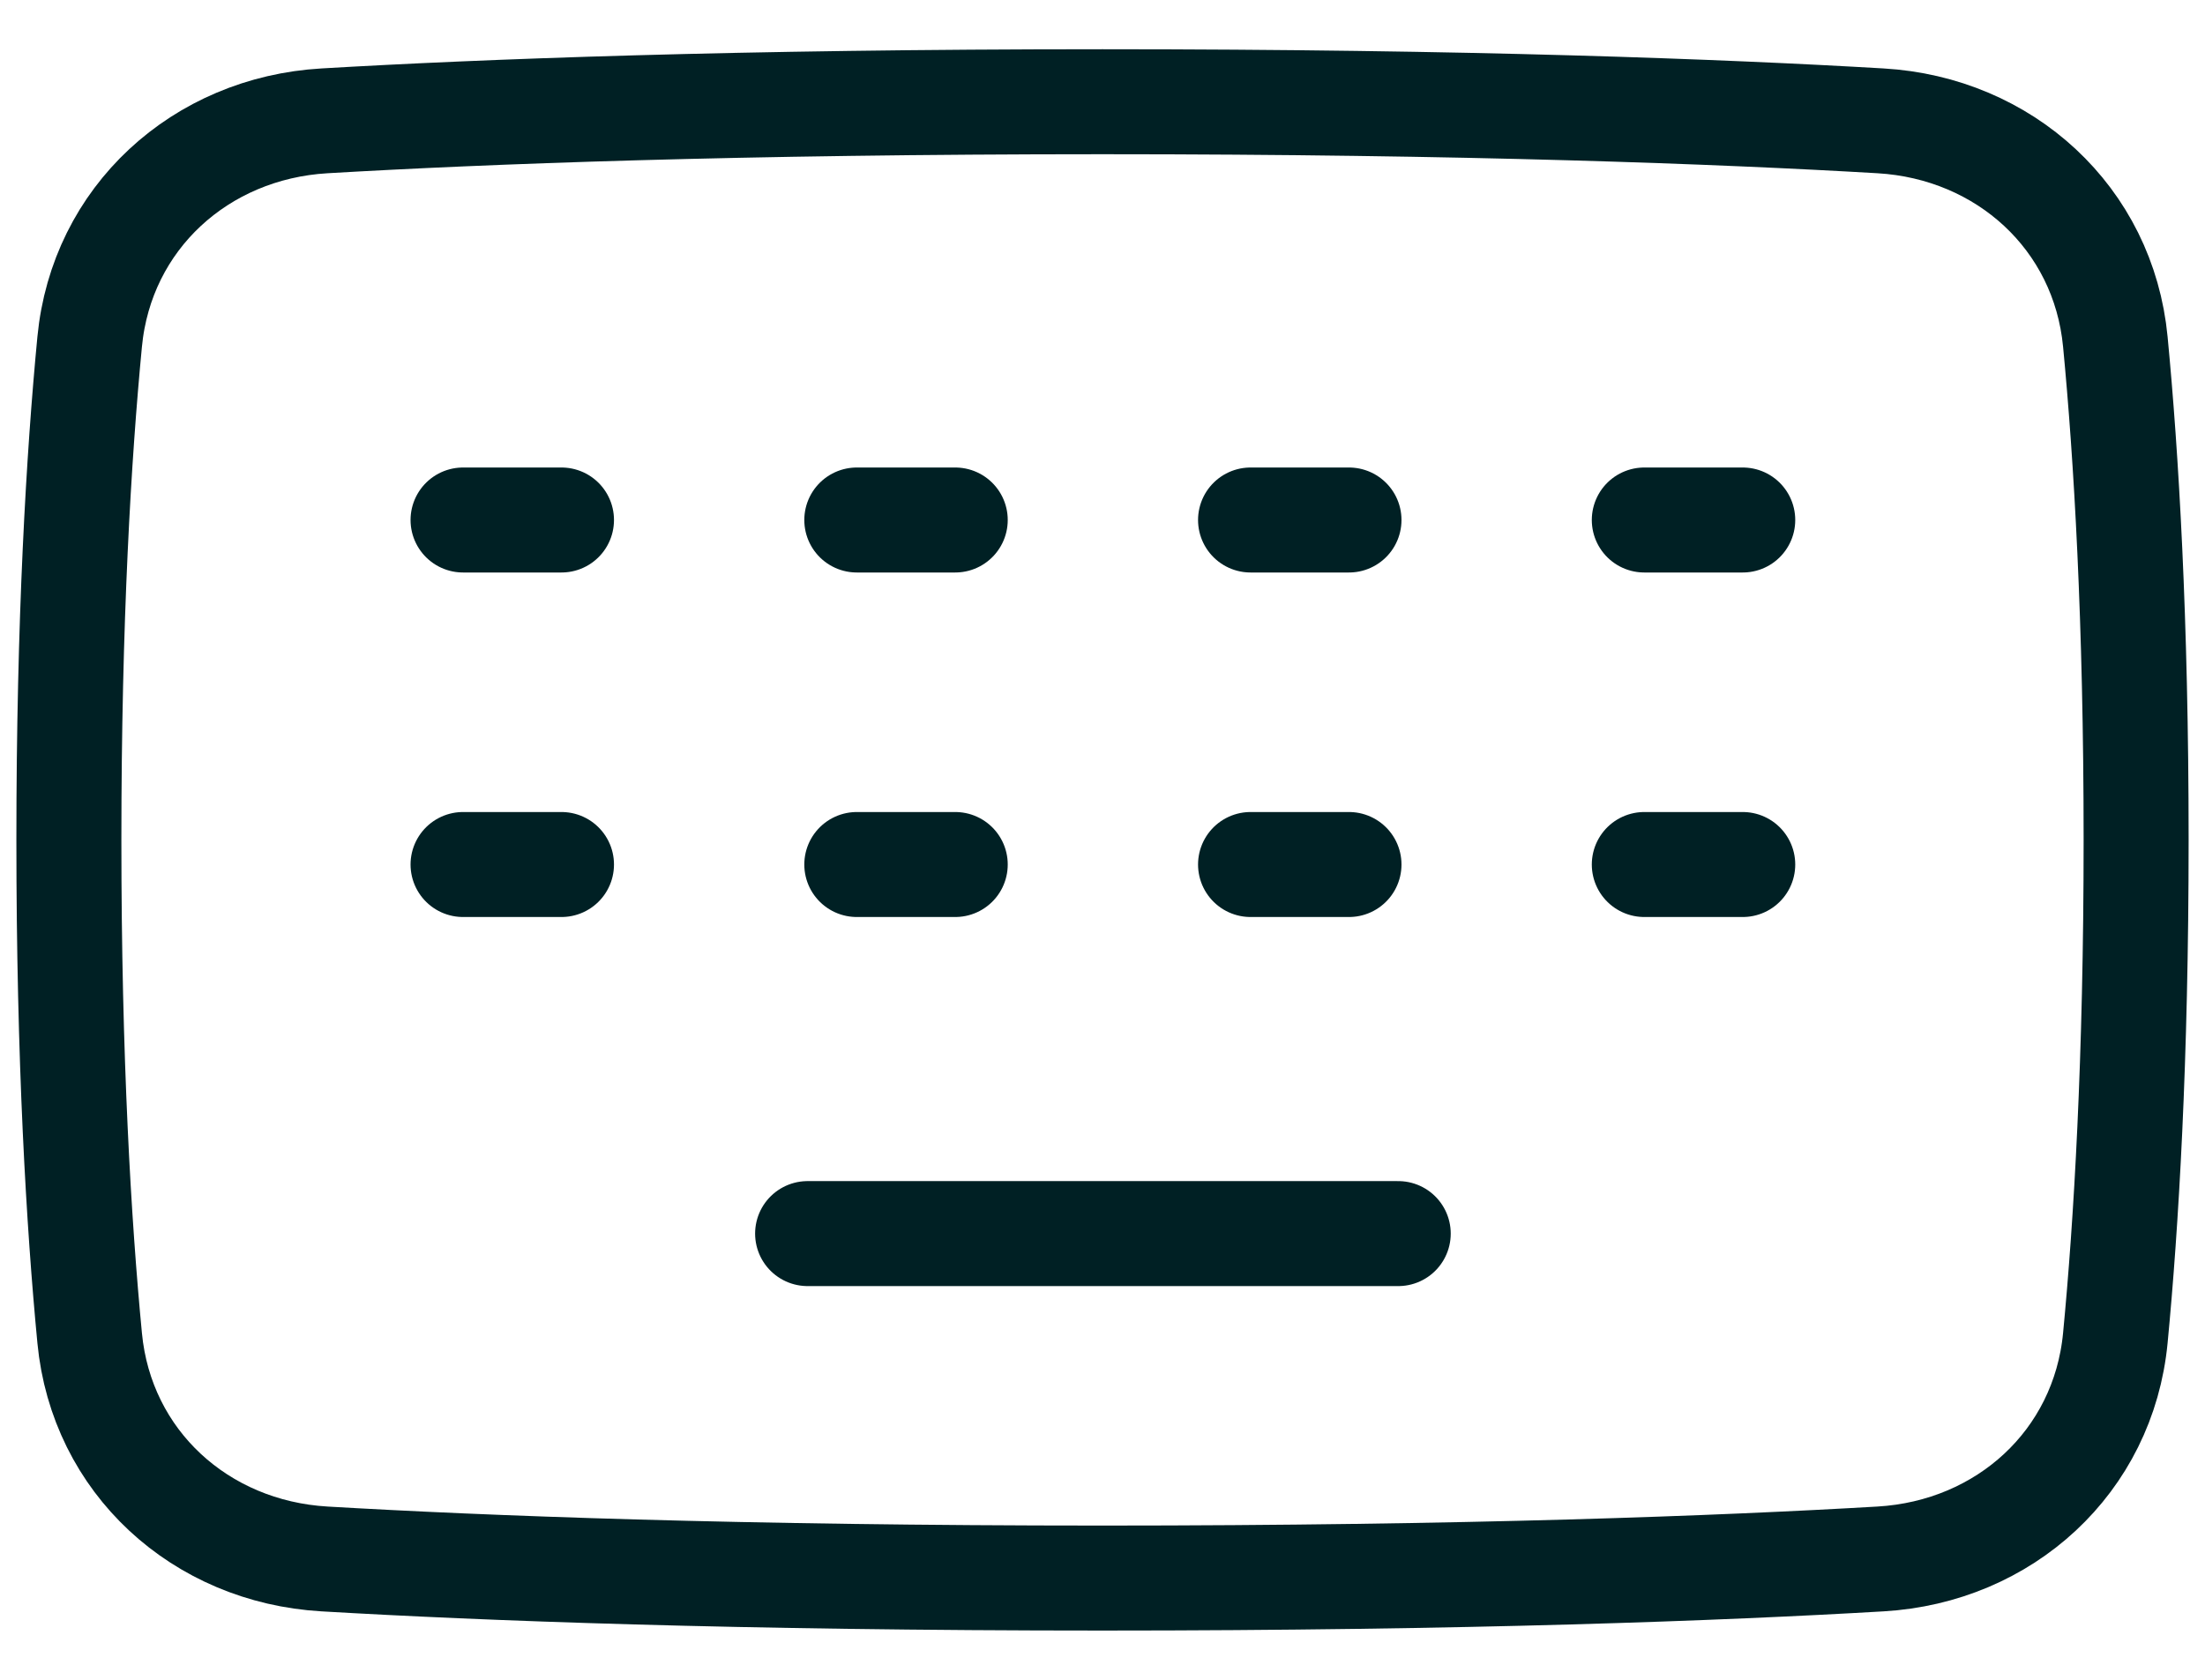
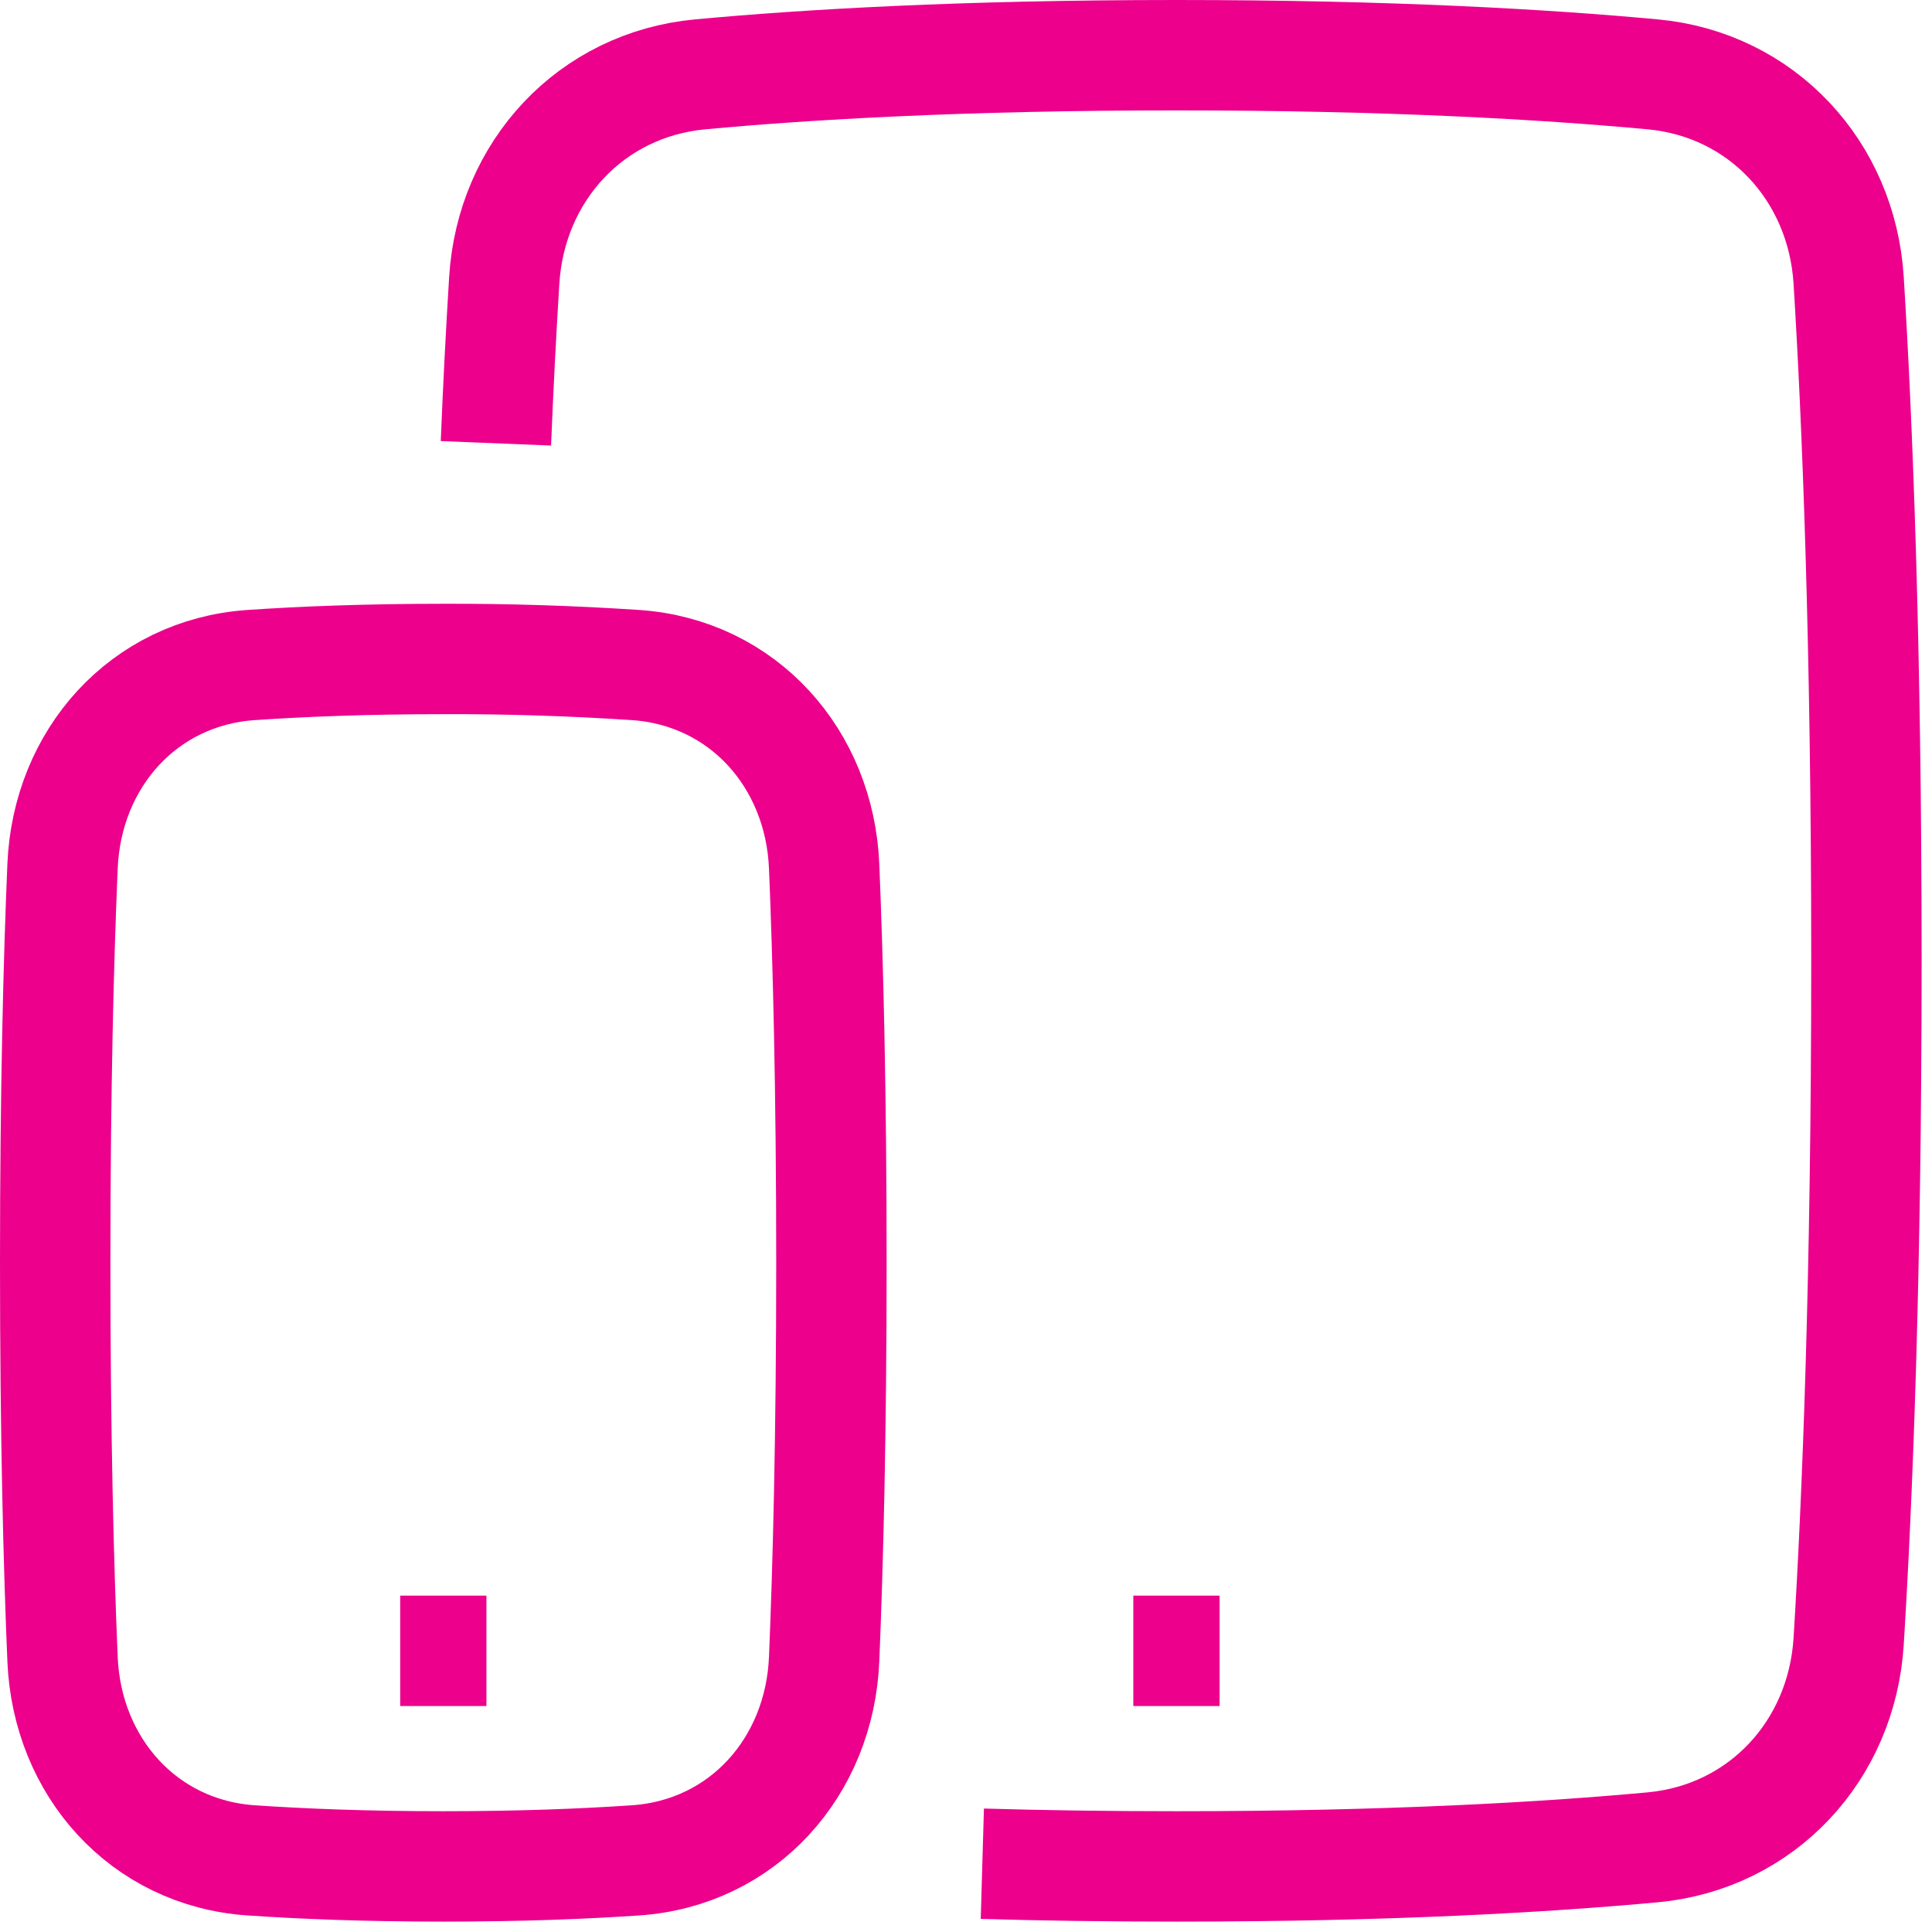
- <svg xmlns="http://www.w3.org/2000/svg" width="42" height="32" viewBox="0 0 42 32" fill="none">
-   <path d="M15.383 23.5H26.633M8.82 9.906H10.695M8.82 16.469H10.695M16.32 9.906H18.195M16.32 16.469H18.195M23.82 9.906H25.695M23.82 16.469H25.695M31.32 9.906H33.195M31.32 16.469H33.195M6.181 2.302C3.818 2.44 1.934 4.153 1.708 6.509C1.5 8.679 1.312 11.803 1.312 16C1.312 20.197 1.5 23.322 1.708 25.491C1.933 27.848 3.817 29.56 6.181 29.698C9.203 29.875 14.05 30.062 21 30.062C27.95 30.062 32.797 29.875 35.819 29.698C38.182 29.56 40.066 27.848 40.292 25.491C40.5 23.321 40.688 20.197 40.688 16C40.688 11.803 40.5 8.678 40.292 6.509C40.067 4.153 38.182 2.44 35.819 2.302C32.797 2.125 27.95 1.938 21 1.938C14.05 1.938 9.203 2.125 6.181 2.302Z" stroke="#002024" stroke-width="2" stroke-linecap="round" stroke-linejoin="round" />
+ <svg xmlns="http://www.w3.org/2000/svg" width="35" height="35" viewBox="0 0 35 35" fill="none">
+   <path d="M17.796 33.763C18.859 33.794 20.029 33.812 21.312 33.812C25.169 33.812 28.006 33.645 29.941 33.466C31.916 33.282 33.366 31.716 33.49 29.736C33.646 27.216 33.812 23.183 33.812 17.406C33.812 11.63 33.646 7.596 33.49 5.077C33.366 3.097 31.916 1.53 29.941 1.347C28.006 1.167 25.169 1 21.312 1C17.456 1 14.619 1.167 12.684 1.347C10.709 1.53 9.258 3.097 9.135 5.077C9.074 6.061 9.024 7.046 8.984 8.031M20.531 29.906H22.094M7.25 29.906H8.812M1.133 30.058C1.215 32.007 2.6 33.568 4.547 33.702C5.484 33.766 6.64 33.812 8.031 33.812C9.423 33.812 10.578 33.766 11.516 33.702C13.463 33.568 14.848 32.007 14.93 30.058C15 28.38 15.062 26.013 15.062 22.875C15.062 19.737 15 17.37 14.93 15.692C14.848 13.743 13.463 12.182 11.516 12.048C10.356 11.971 9.194 11.934 8.031 11.938C6.64 11.938 5.484 11.984 4.547 12.048C2.6 12.182 1.215 13.743 1.133 15.692C1.062 17.37 1 19.737 1 22.875C1 26.013 1.062 28.38 1.133 30.058Z" stroke="#EC008C" stroke-width="2" stroke-linejoin="round" />
</svg>
